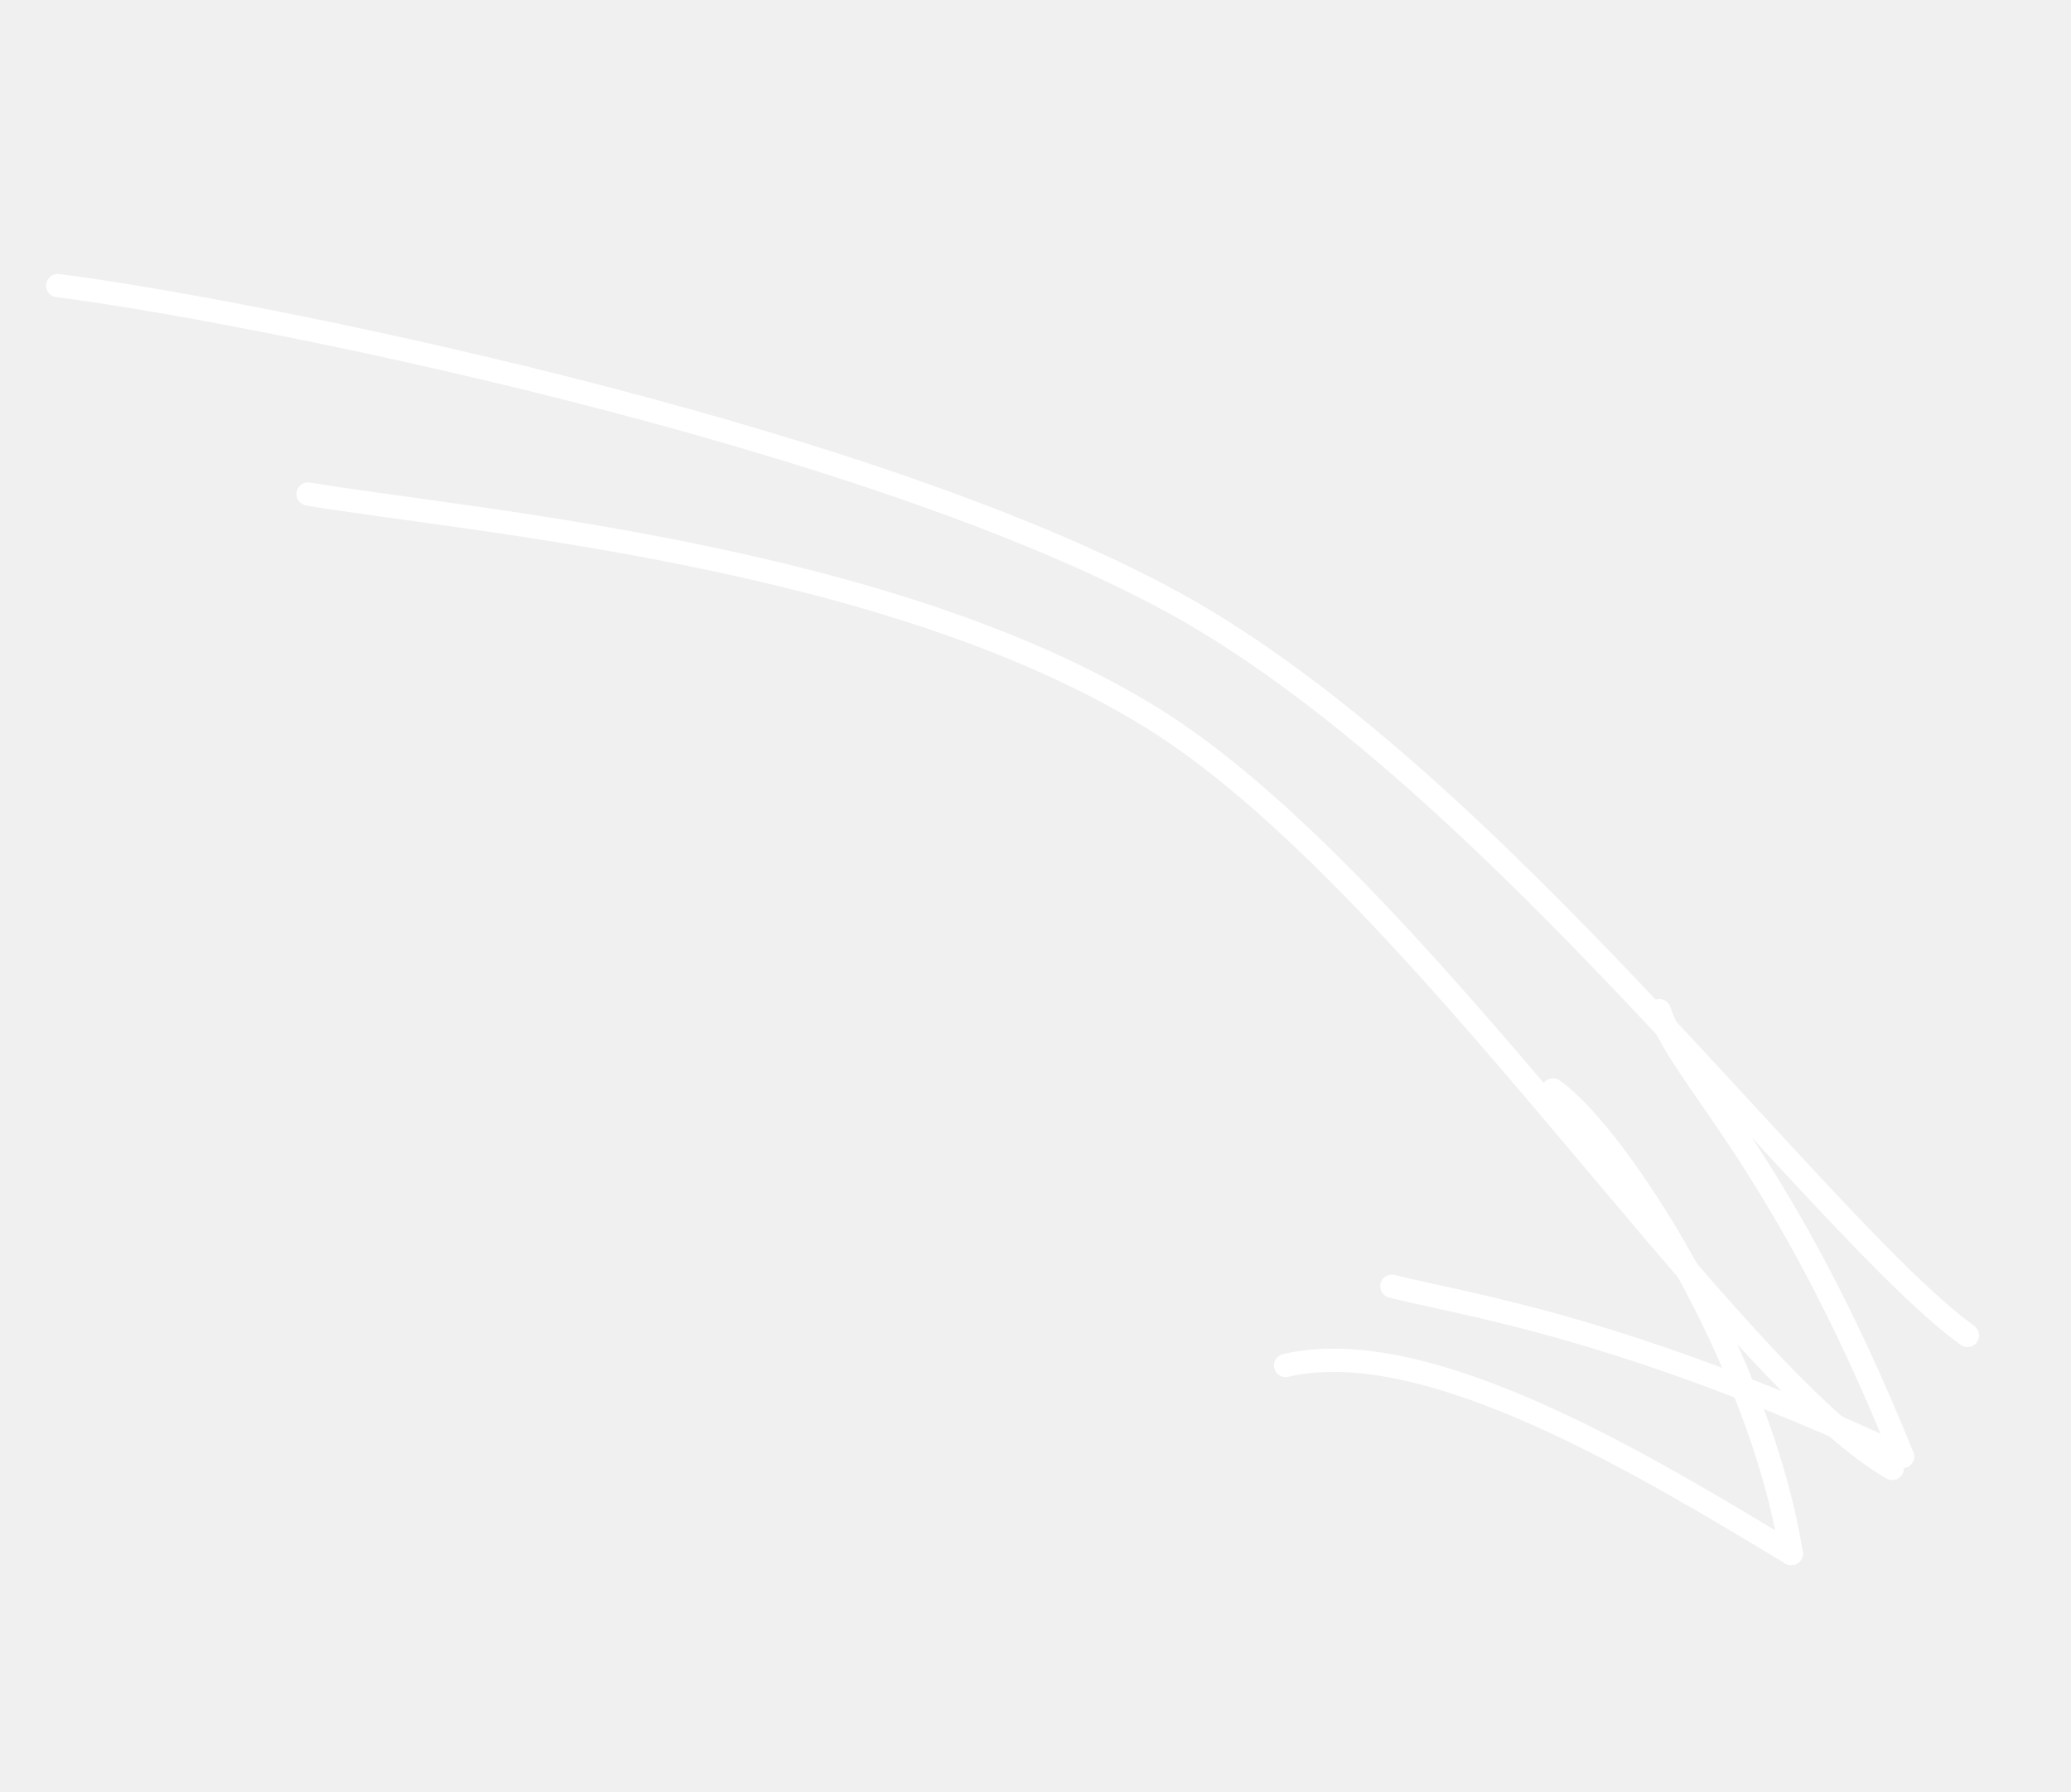
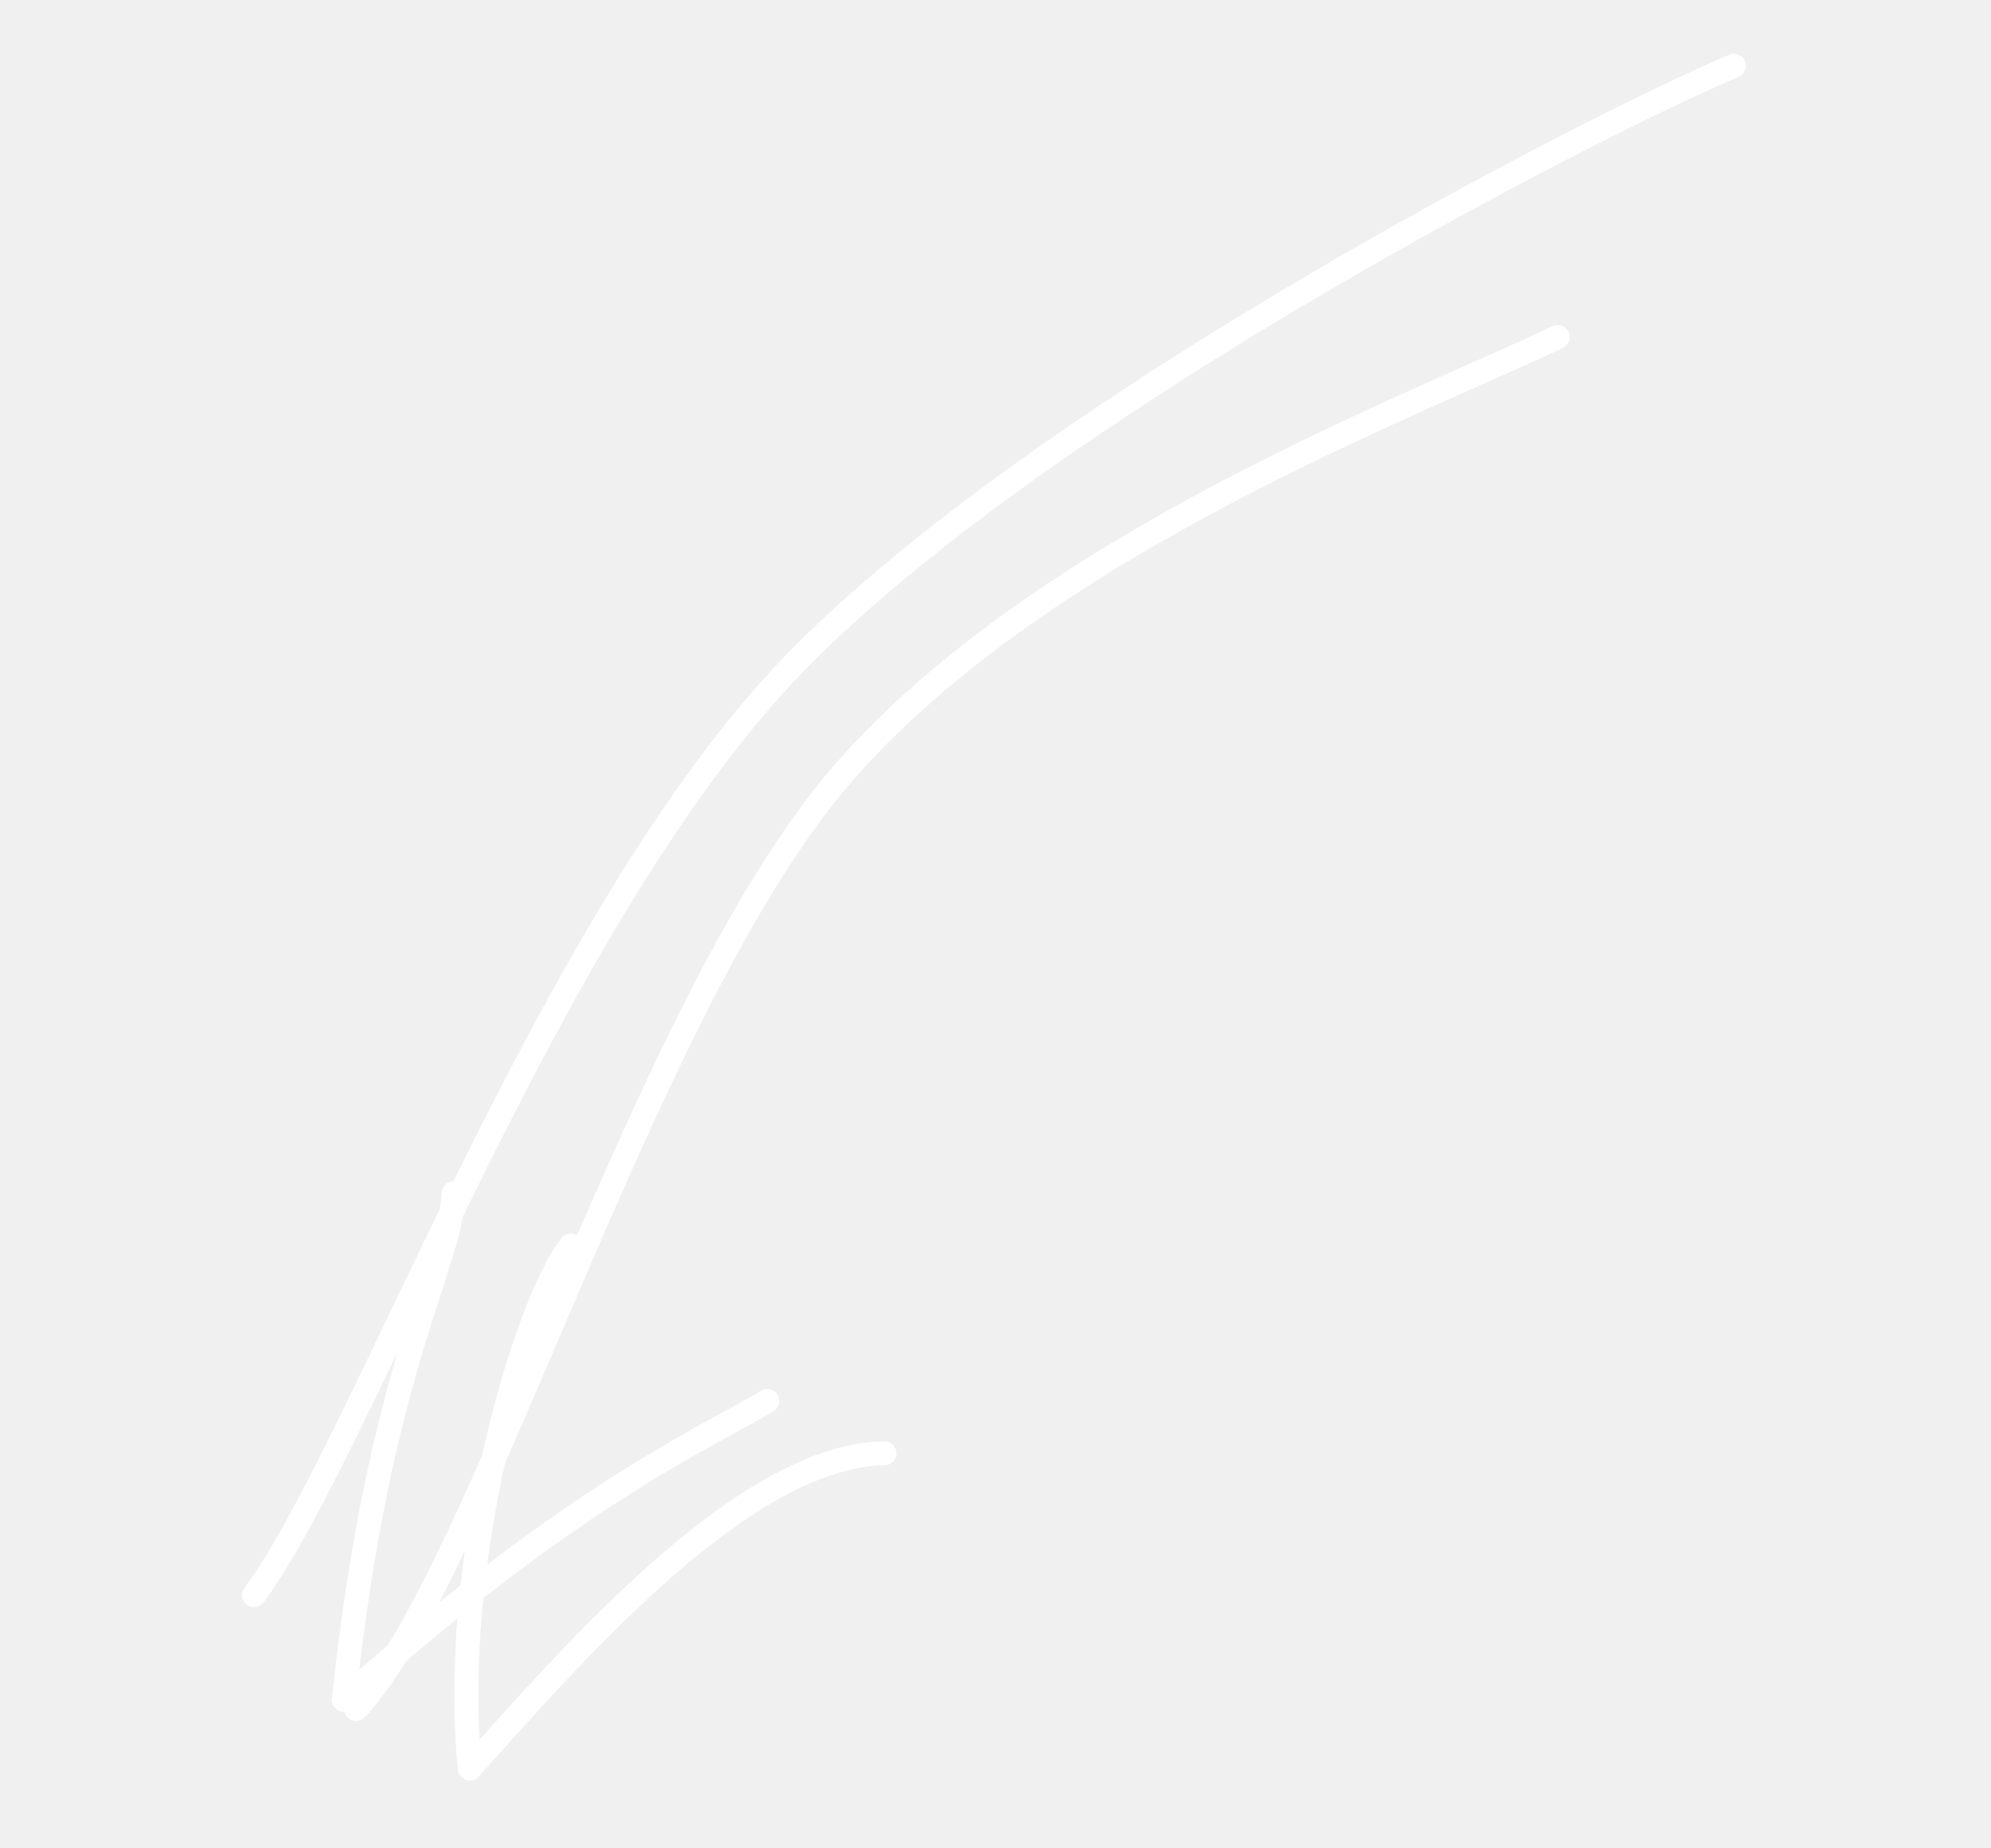
- <svg xmlns="http://www.w3.org/2000/svg" width="89" height="77" viewBox="0 0 89 77" fill="none">
-   <g clip-path="url(#clip0_7447_4181)">
-     <path d="M2.479 12.273C9.725 13.165 36.807 18.416 50.495 25.926C64.165 33.46 78.214 52.779 84.551 57.384M13.242 21.23C20.236 22.394 38.104 23.827 49.451 30.812C60.798 37.797 74.163 58.992 81.318 63.099" stroke="white" stroke-linecap="round" />
-     <path d="M55.247 58.675C61.395 57.224 70.971 63.153 76.979 66.755M59.817 55.271C63.058 56.094 69.593 56.947 81.758 62.584" stroke="white" stroke-linecap="round" />
-     <path d="M66.738 46.834C69.507 48.785 75.619 58.301 76.98 66.755M71.307 43.43C72.288 46.398 76.527 49.64 81.759 62.583" stroke="white" stroke-linecap="round" />
+ <svg xmlns="http://www.w3.org/2000/svg" width="83" height="77" viewBox="0 0 83 77" fill="none">
+   <g clip-path="url(#clip0_7447_4185)">
+     <path d="M72.285 2.741C66.083 5.375 43.368 17.08 33.075 27.699C22.803 38.336 15.077 60.477 10.588 66.486M64.937 14.045C59.024 16.882 43.541 22.637 35.194 32.175C26.848 41.713 20.186 65.503 14.85 71.229" stroke="white" stroke-linecap="round" />
+     <path d="M36.87 60.572C31.068 60.67 24.032 68.752 19.588 73.709M31.988 58.393C29.317 59.982 23.736 62.405 14.334 70.838" stroke="white" stroke-linecap="round" />
+     <path d="M23.793 51.915C21.816 54.481 18.727 65.19 19.588 73.709M18.912 49.736C18.768 52.849 15.805 57.026 14.333 70.838" stroke="white" stroke-linecap="round" />
  </g>
  <defs>
-     <clipPath id="clip0_7447_4181">
-       <rect width="81" height="67" fill="white" transform="translate(0.0300293 10.4114) rotate(-7.38497)" />
+     <clipPath id="clip0_7447_4185">
+       <rect width="74.342" height="67" fill="white" transform="matrix(-0.991705 0.128535 0.128535 0.991705 74 0.339111)" />
    </clipPath>
  </defs>
</svg>
